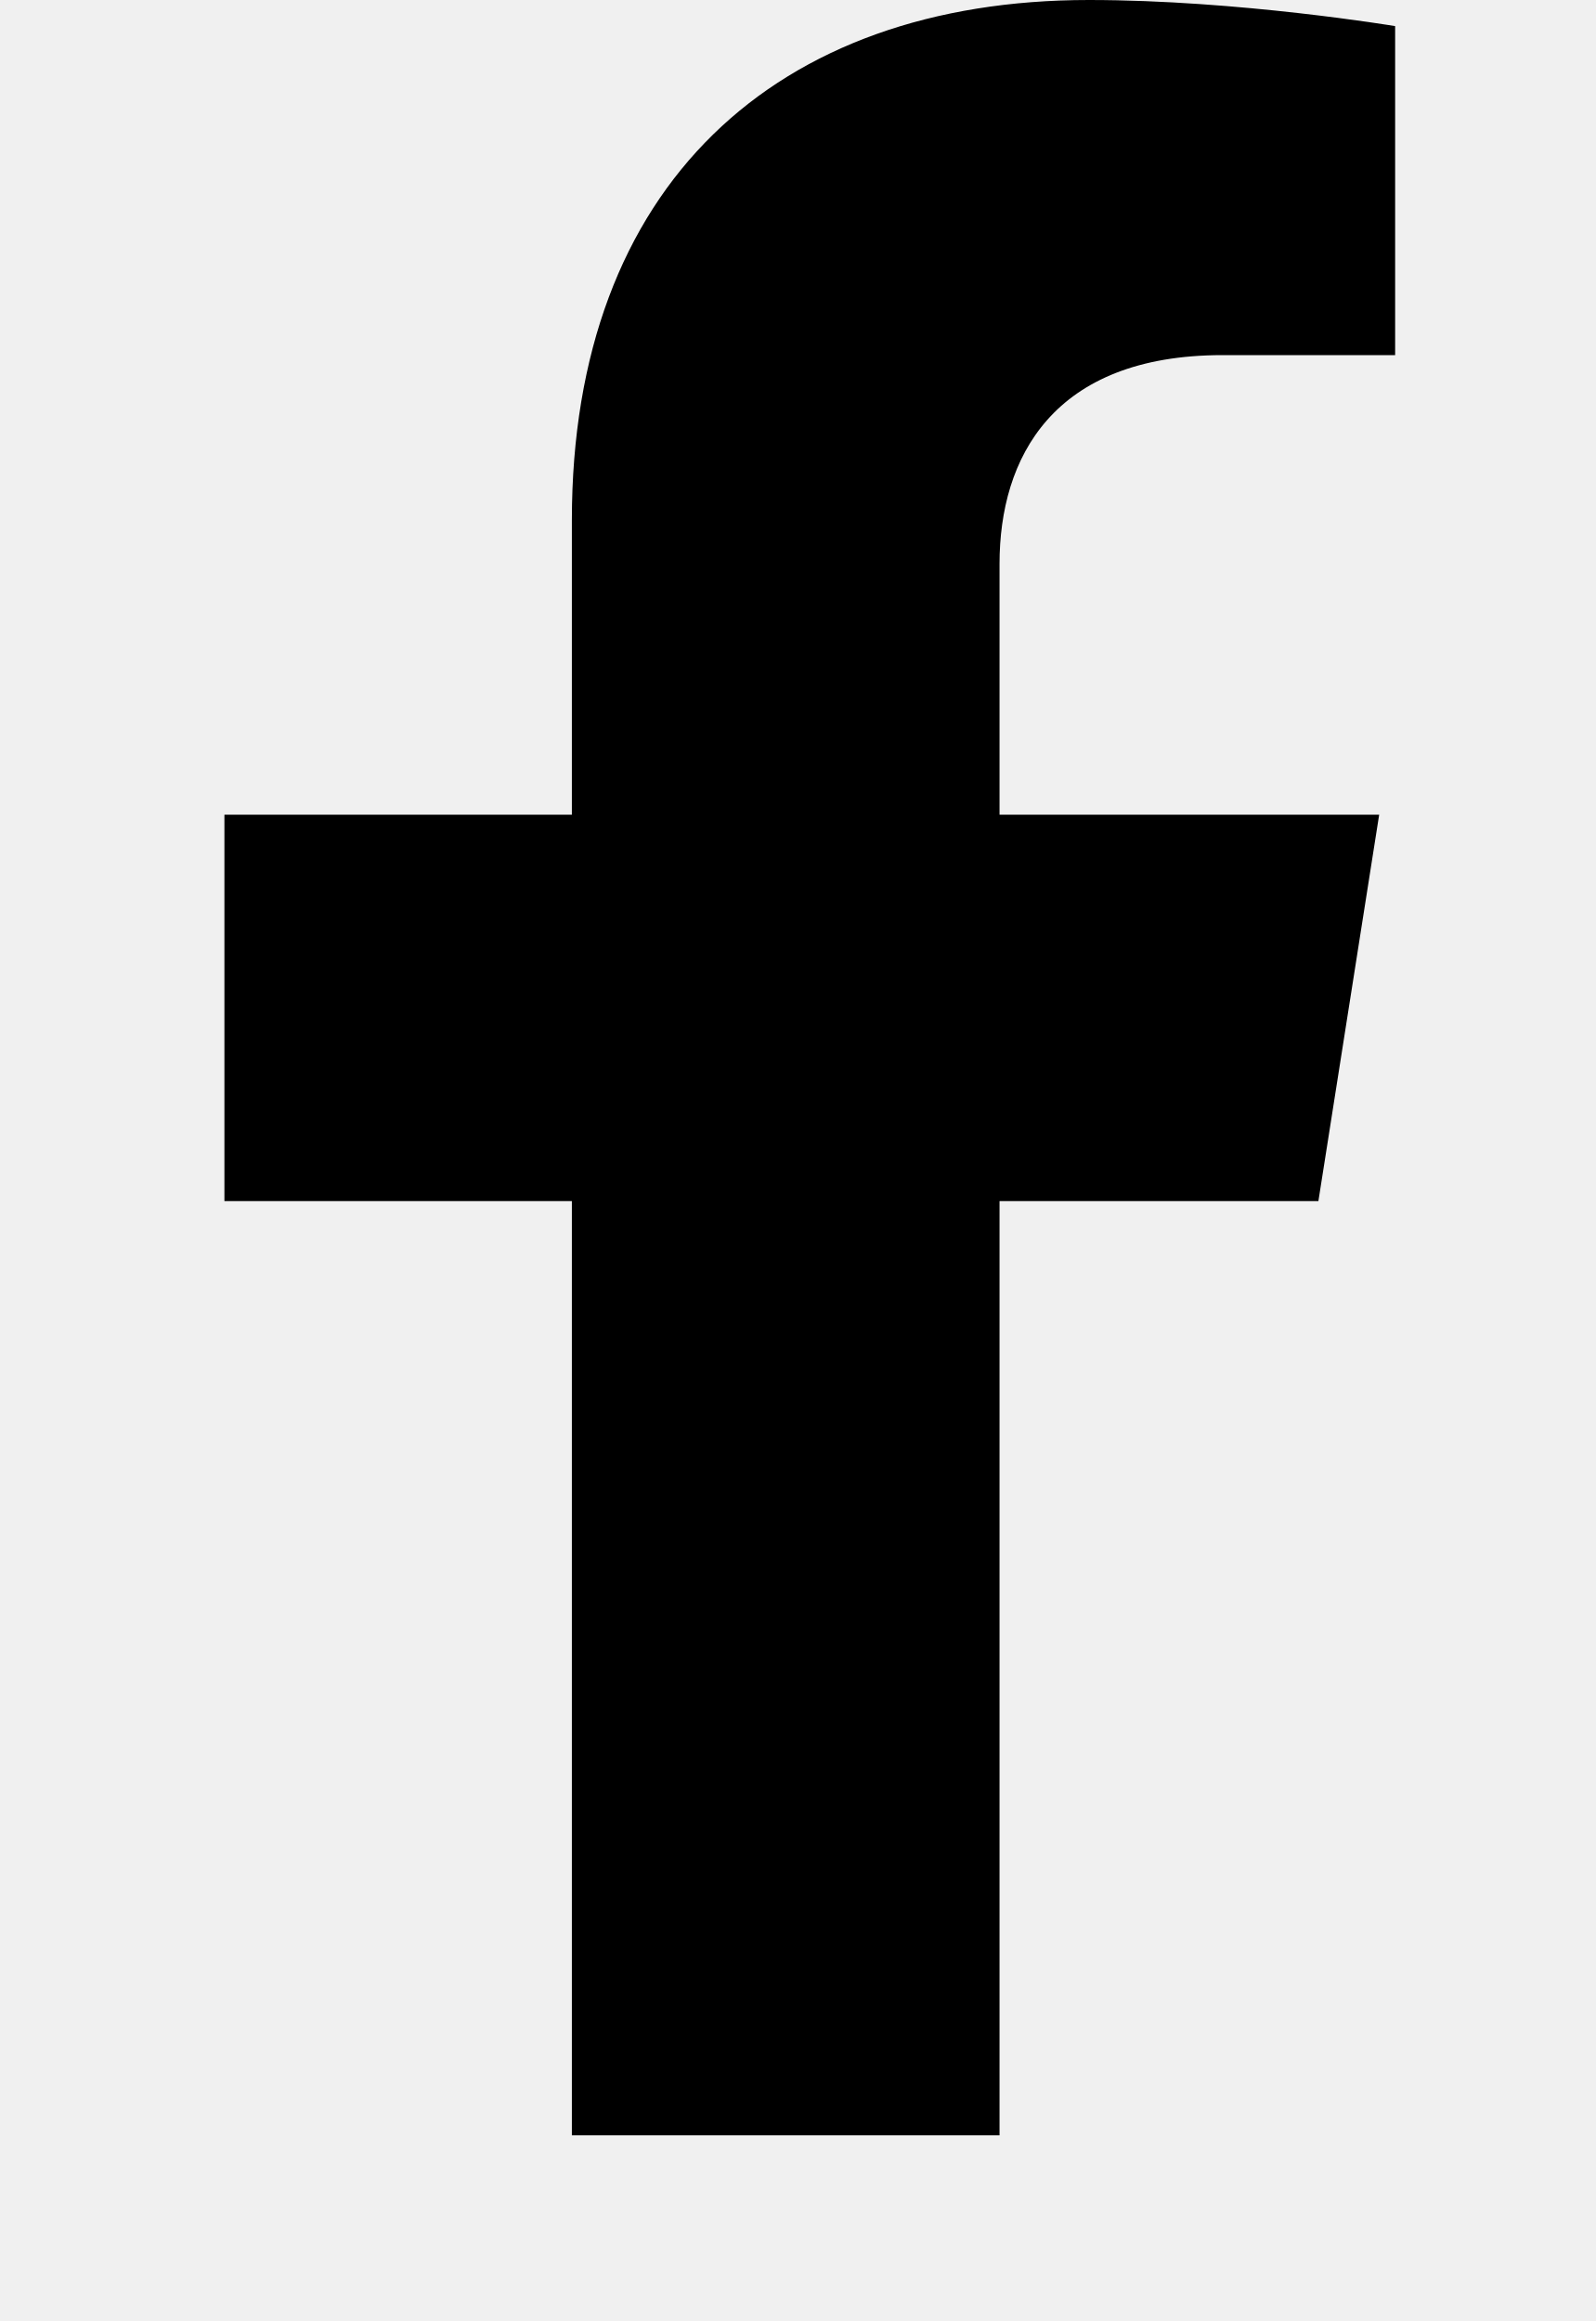
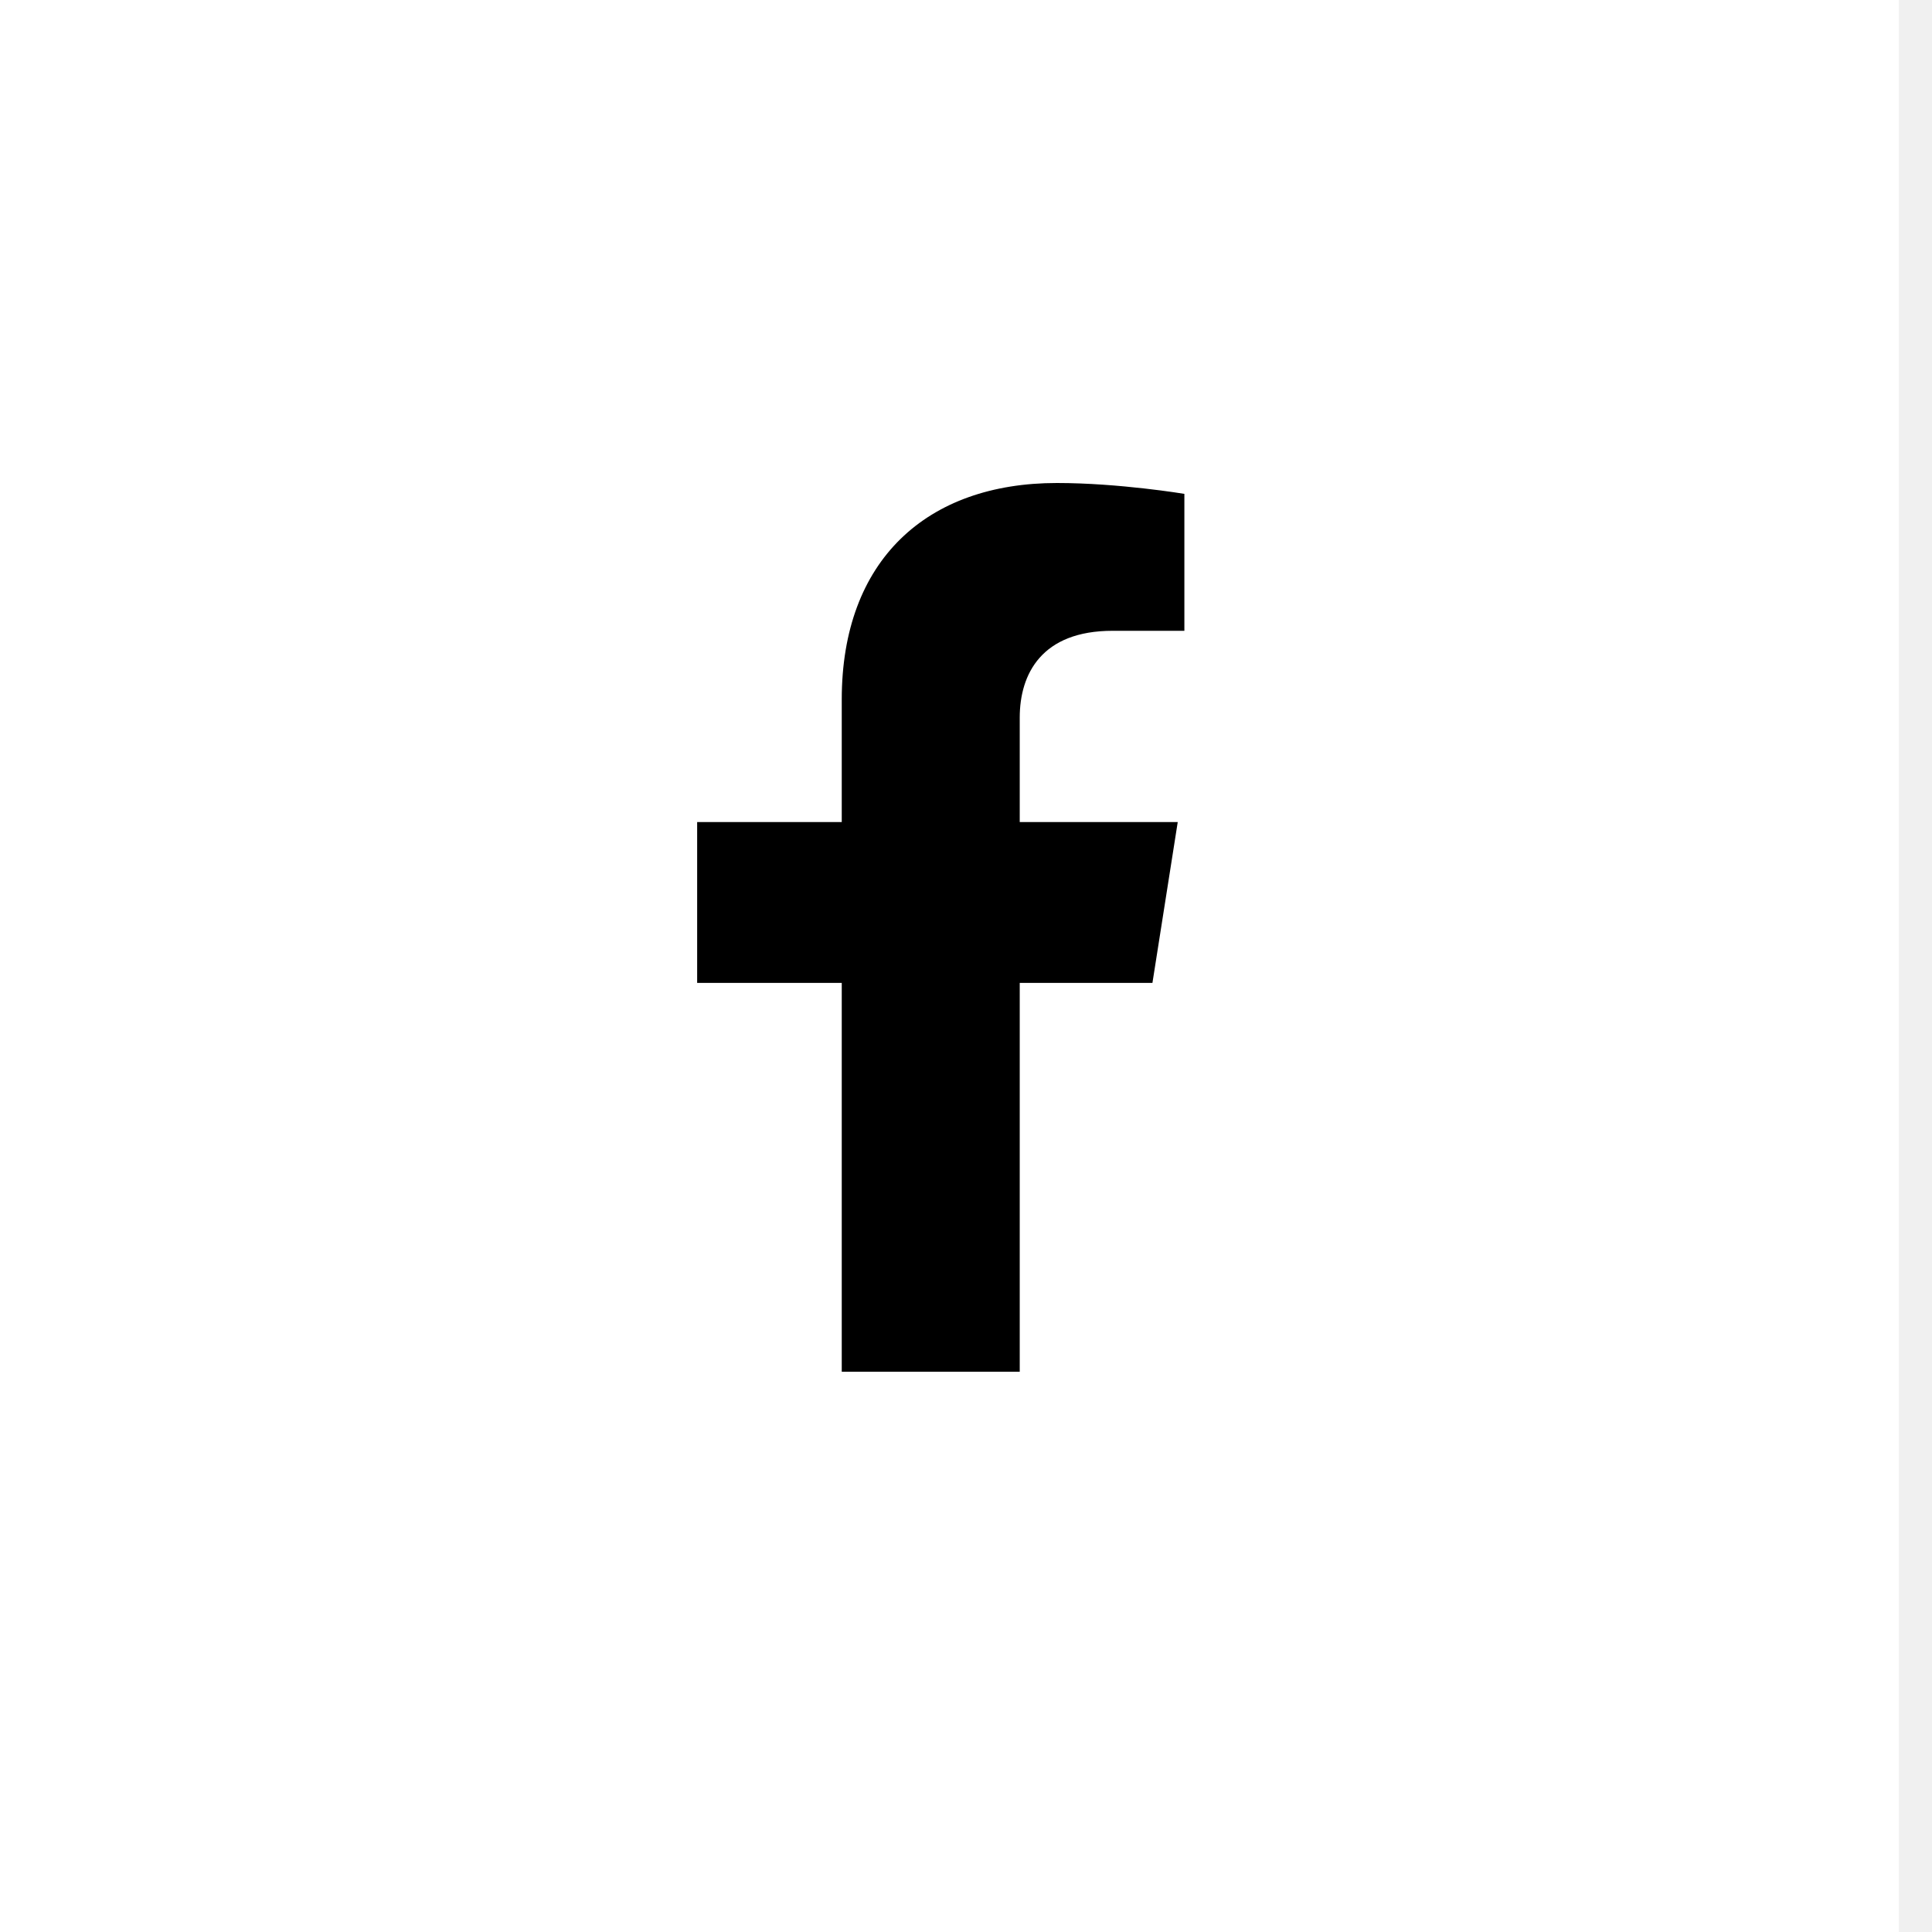
- <svg xmlns="http://www.w3.org/2000/svg" width="11" height="16" viewBox="0 0 11 16" fill="none">
-   <g id="facebook-f-brands (3) 1">
-     <path id="Vector" d="M9.088 8.28L9.507 5.616H6.89V3.887C6.89 3.158 7.256 2.448 8.428 2.448H9.617V0.18C9.617 0.18 8.538 0 7.506 0C5.351 0 3.942 1.276 3.942 3.586V5.616H1.547V8.28H3.942V14.72H6.89V8.28H9.088Z" fill="black" />
-   </g>
+ <svg xmlns="http://www.w3.org/2000/svg" width="32" height="32" viewBox="0 0 32 32" fill="none">
+   <path d="M31.451 0H0V32H31.451V0Z" fill="white" />
+   <path d="M19.088 16.28L19.507 13.616H16.89V11.887C16.89 11.159 17.256 10.448 18.428 10.448H19.617V8.18C19.617 8.18 18.538 8 17.506 8C15.351 8 13.942 9.276 13.942 11.586V13.616H11.547V16.28H13.942V22.72H16.89V16.28H19.088Z" fill="black" />
</svg>
